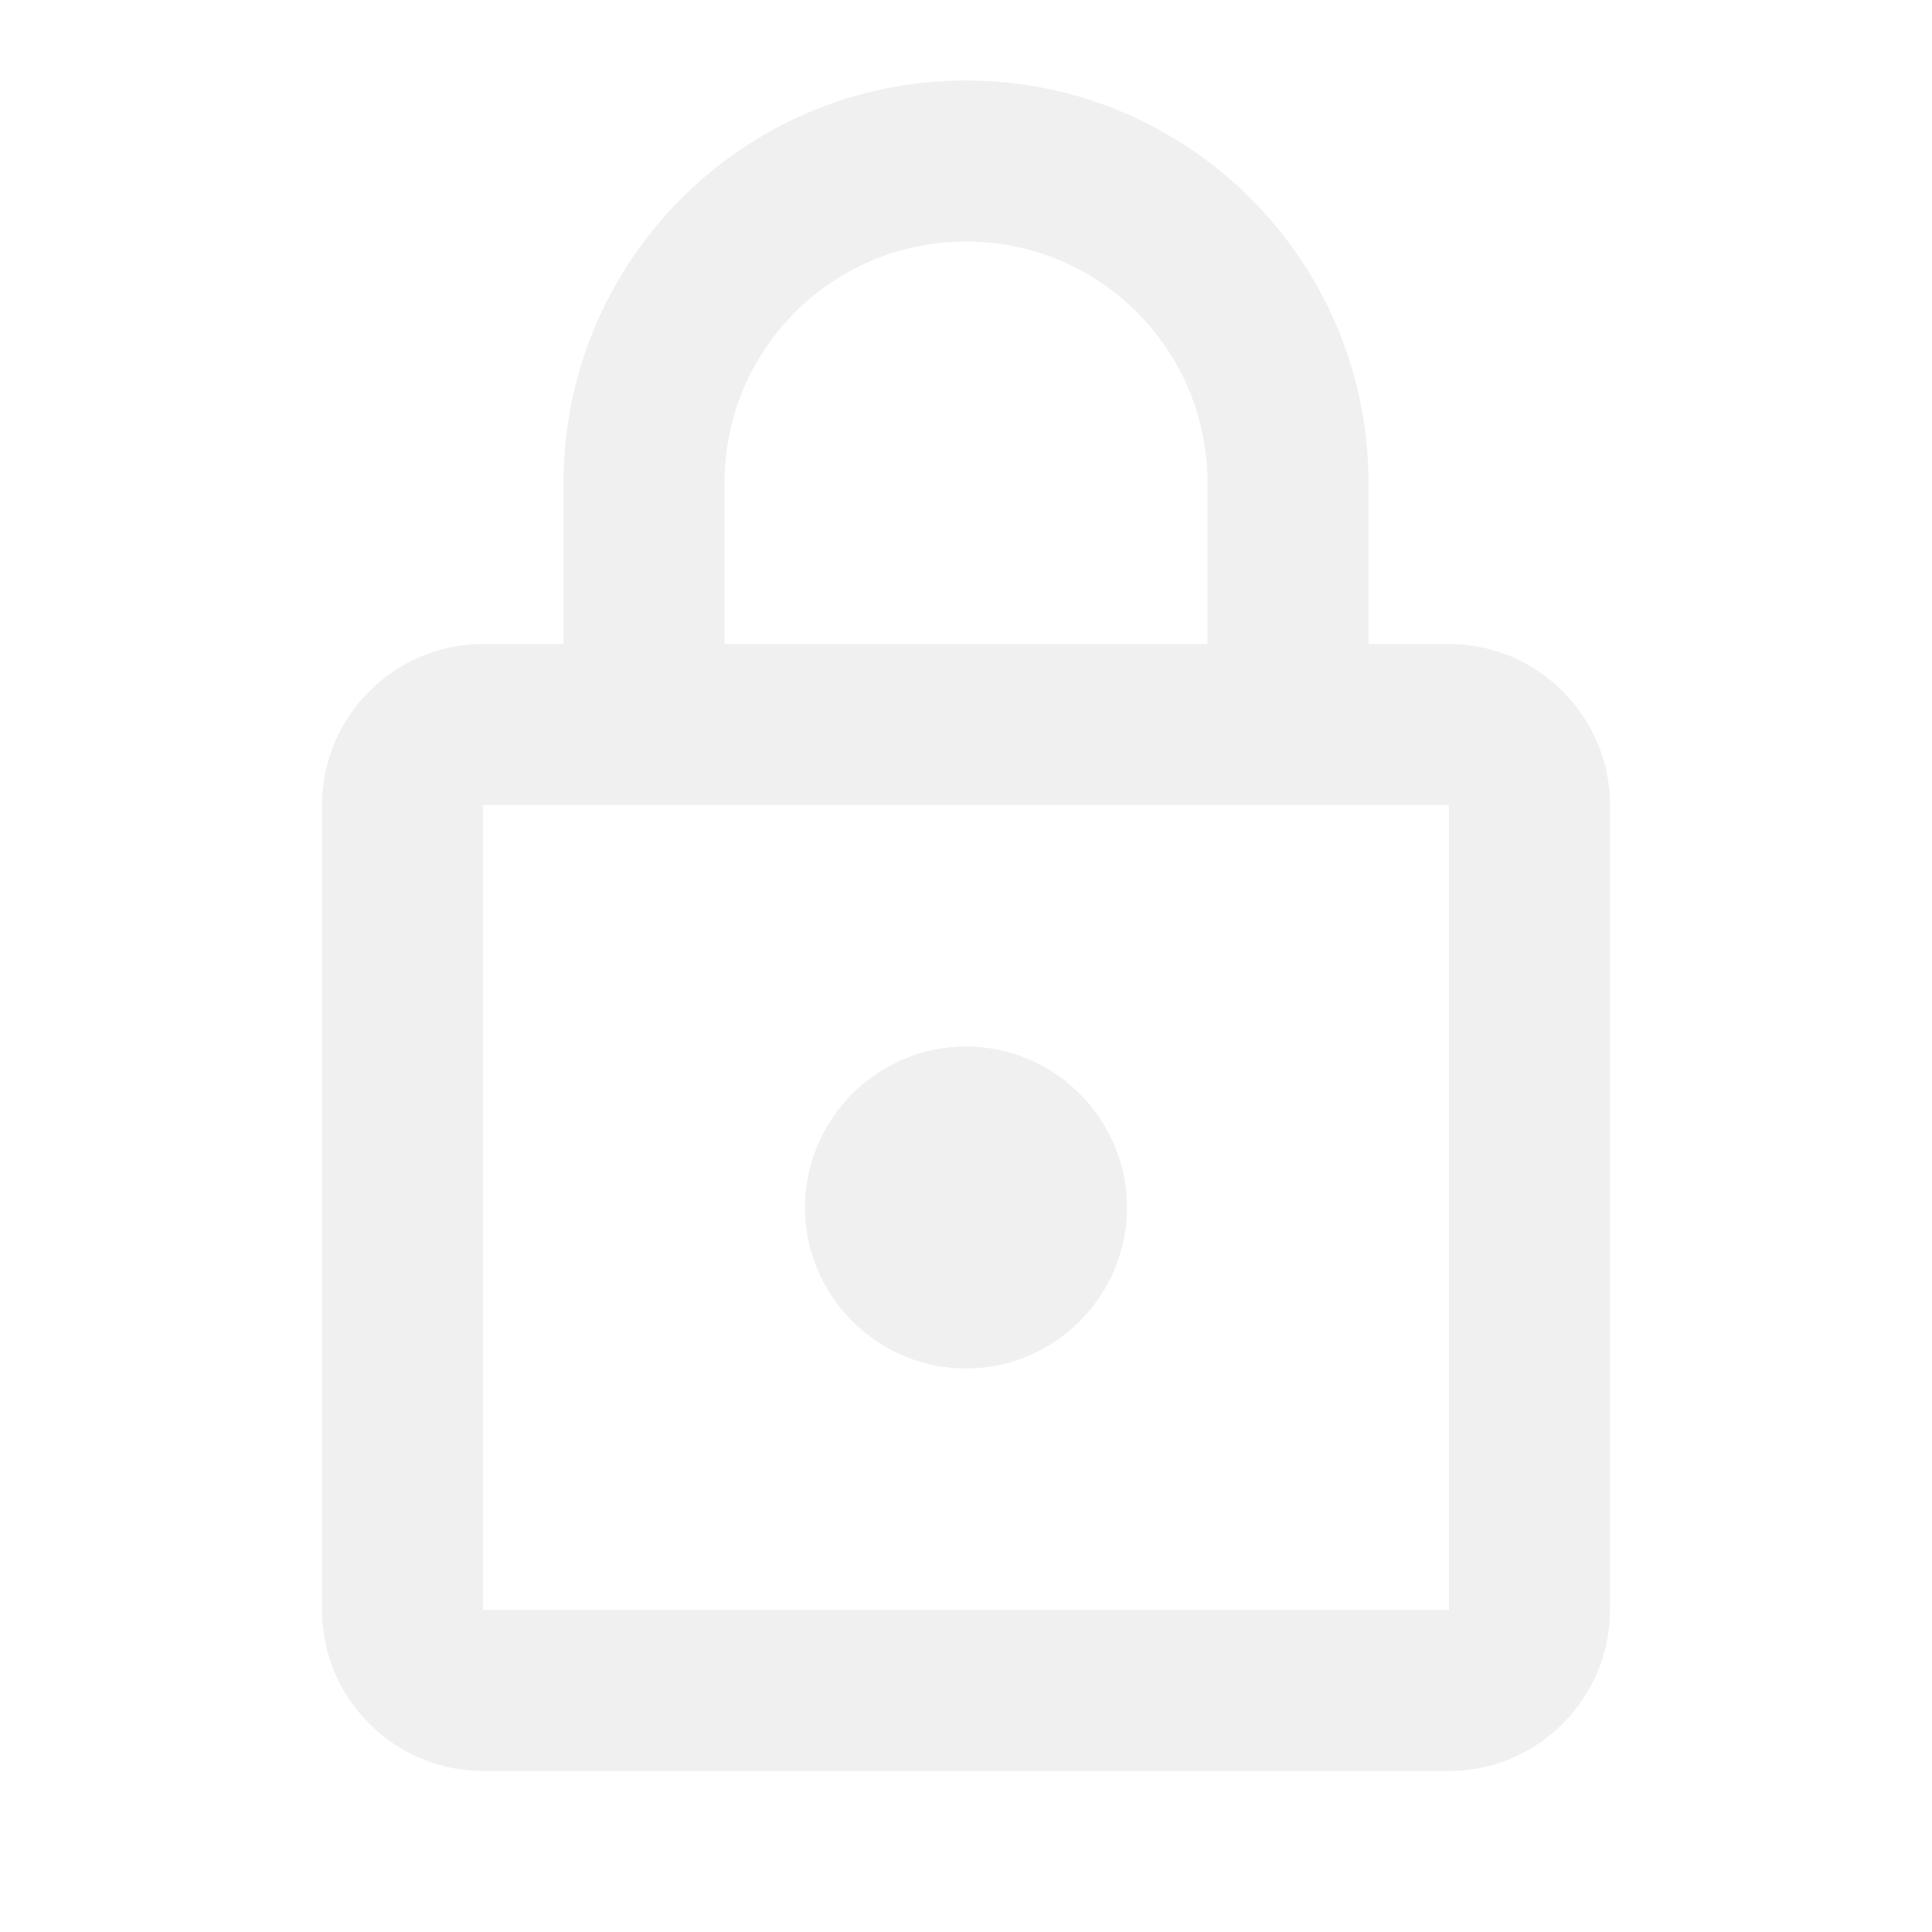
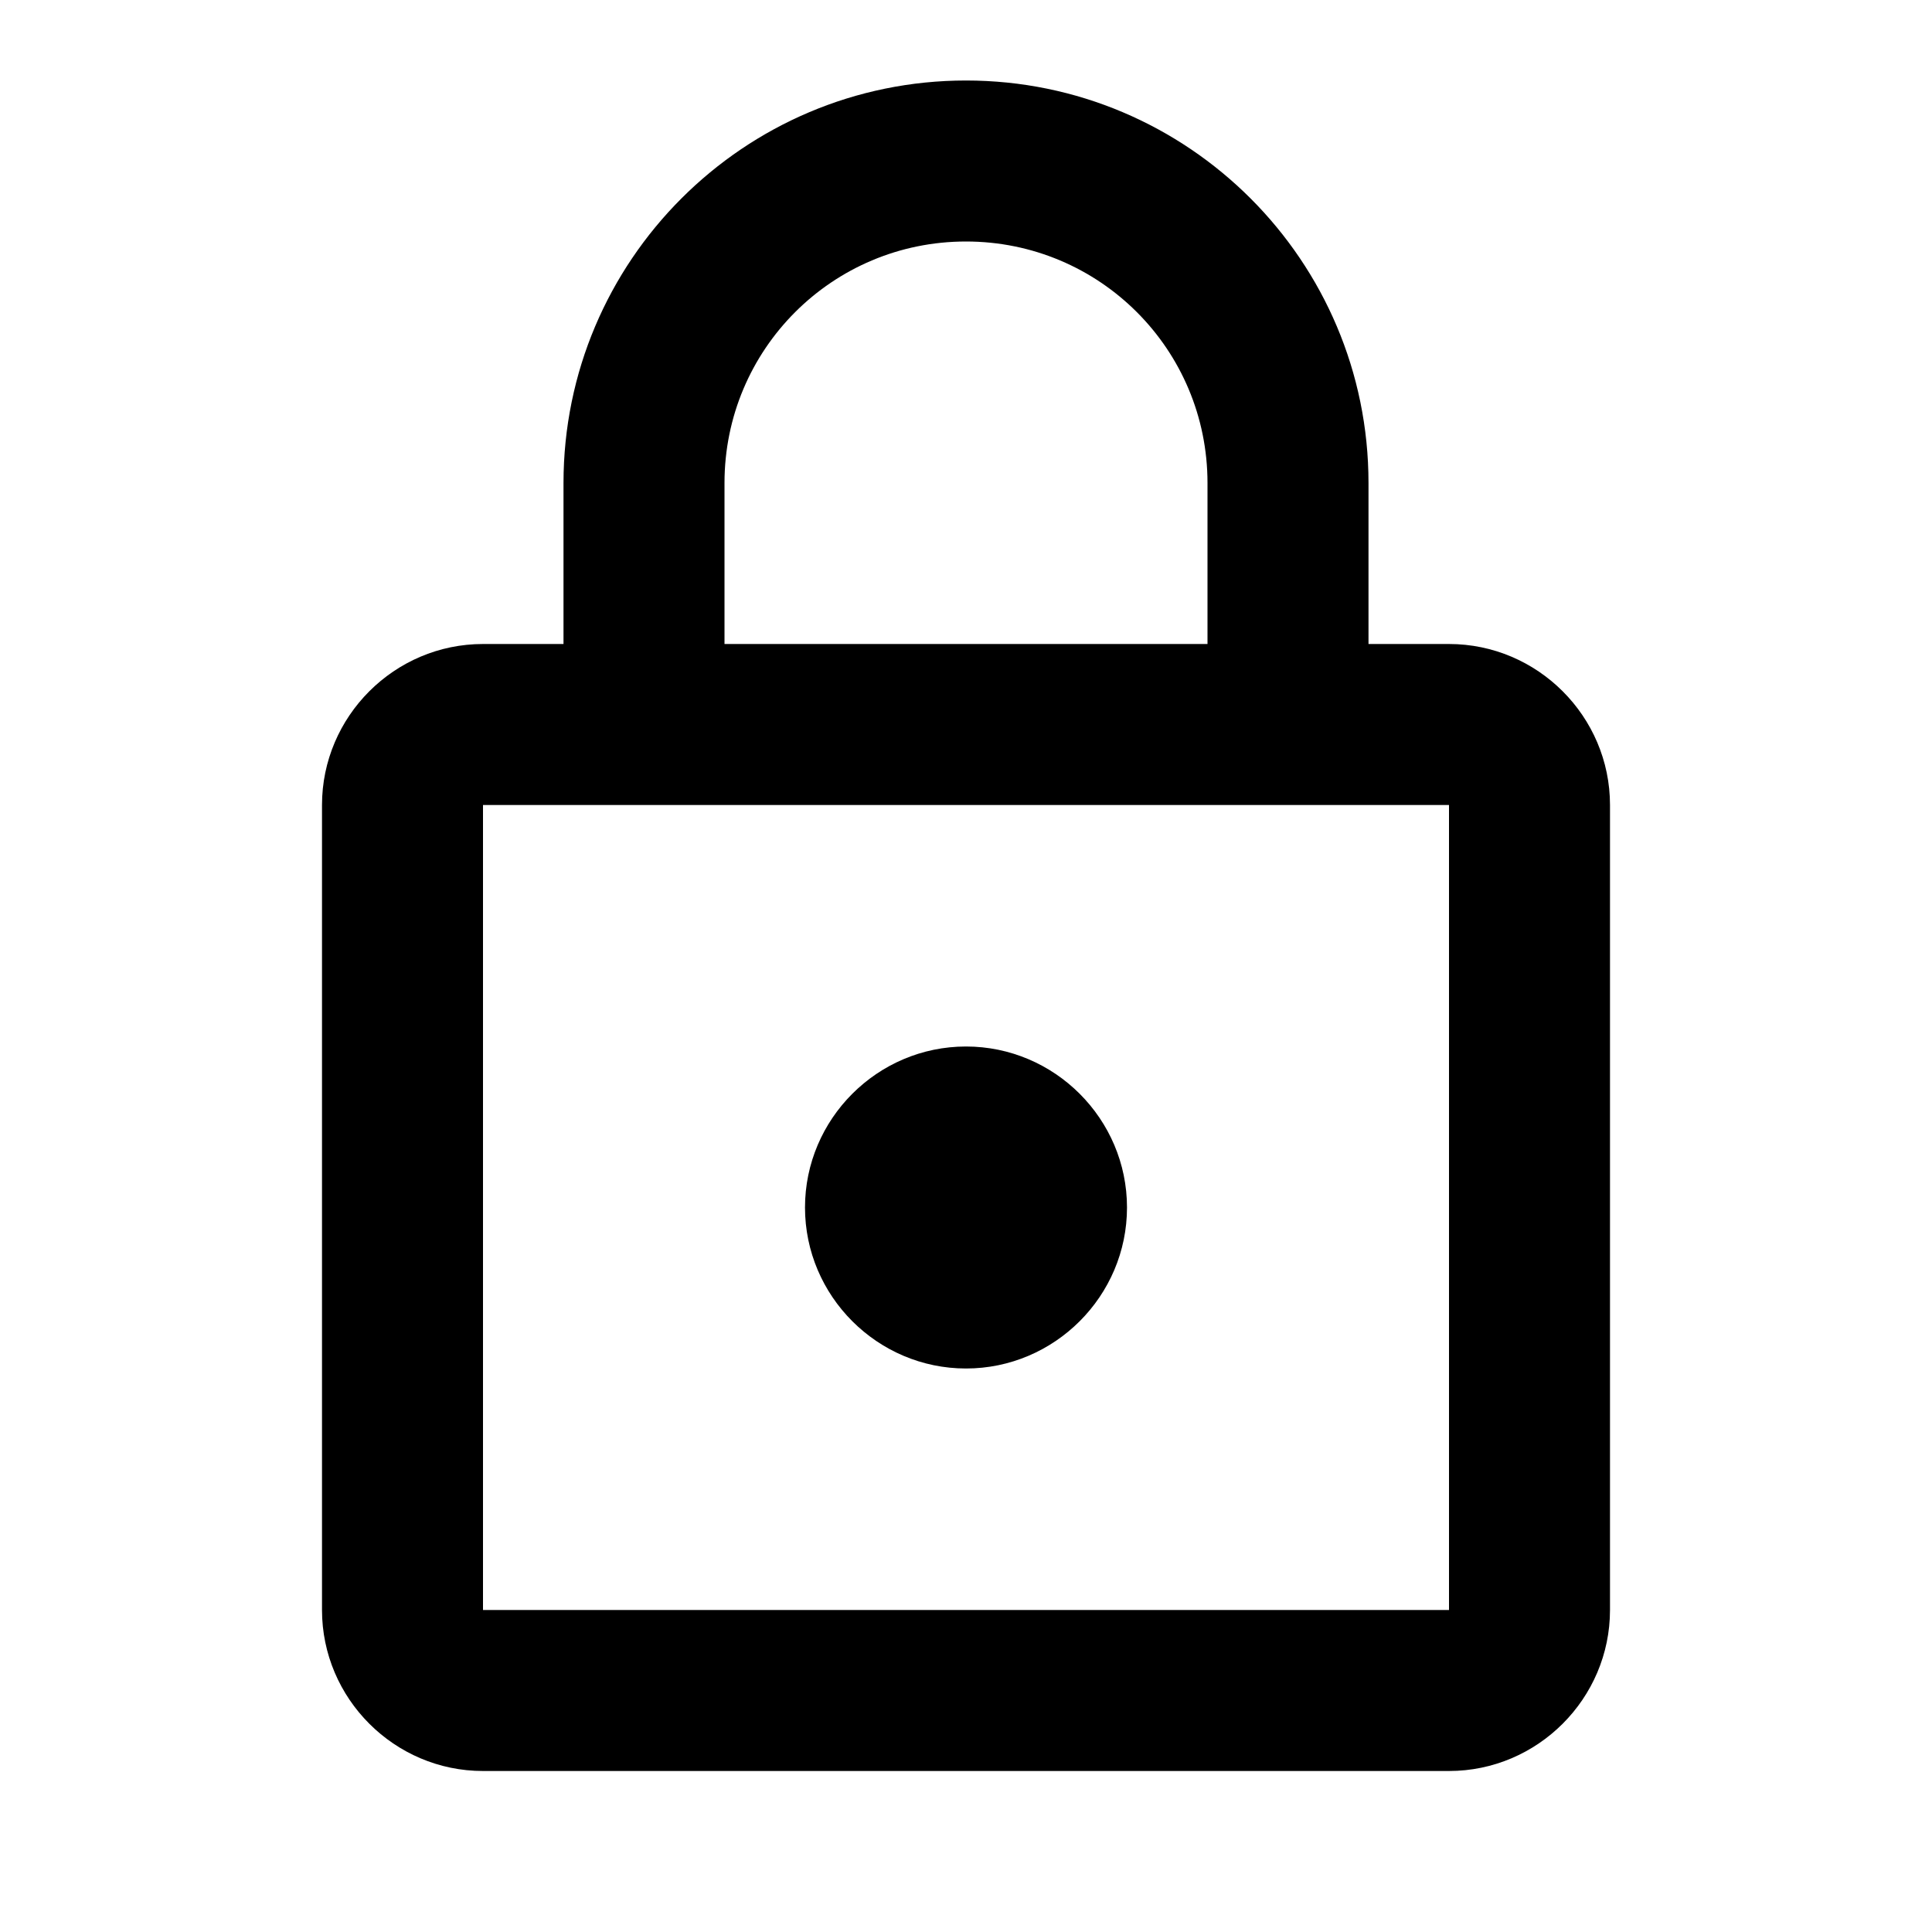
<svg xmlns="http://www.w3.org/2000/svg" viewBox="0 0 24 24" width="24" height="24">
-   <path fill="#F0F0F0" d="M18,8h-1V6c0,-2.76 -2.24,-5 -5,-5S7,3.24 7,6v2H6c-1.1,0 -2,0.9 -2,2v10c0,1.1 0.9,2 2,2h12c1.1,0 2,-0.9 2,-2V10c0,-1.1 -0.9,-2 -2,-2zM9,6c0,-1.66 1.34,-3 3,-3s3,1.34 3,3v2H9V6zM18,20H6V10h12v10zm-6,-3c1.1,0 2,-0.9 2,-2s-0.9,-2 -2,-2 -2,0.9 -2,2 0.9,2 2,2z" />
+   <path fill="#000000" d="M18,8h-1V6c0,-2.76 -2.24,-5 -5,-5S7,3.24 7,6v2H6c-1.1,0 -2,0.9 -2,2v10c0,1.1 0.9,2 2,2h12c1.1,0 2,-0.9 2,-2V10c0,-1.1 -0.9,-2 -2,-2zM9,6c0,-1.66 1.34,-3 3,-3s3,1.34 3,3v2H9V6zM18,20H6V10h12v10zm-6,-3c1.1,0 2,-0.9 2,-2s-0.9,-2 -2,-2 -2,0.9 -2,2 0.9,2 2,2z" />
</svg>
